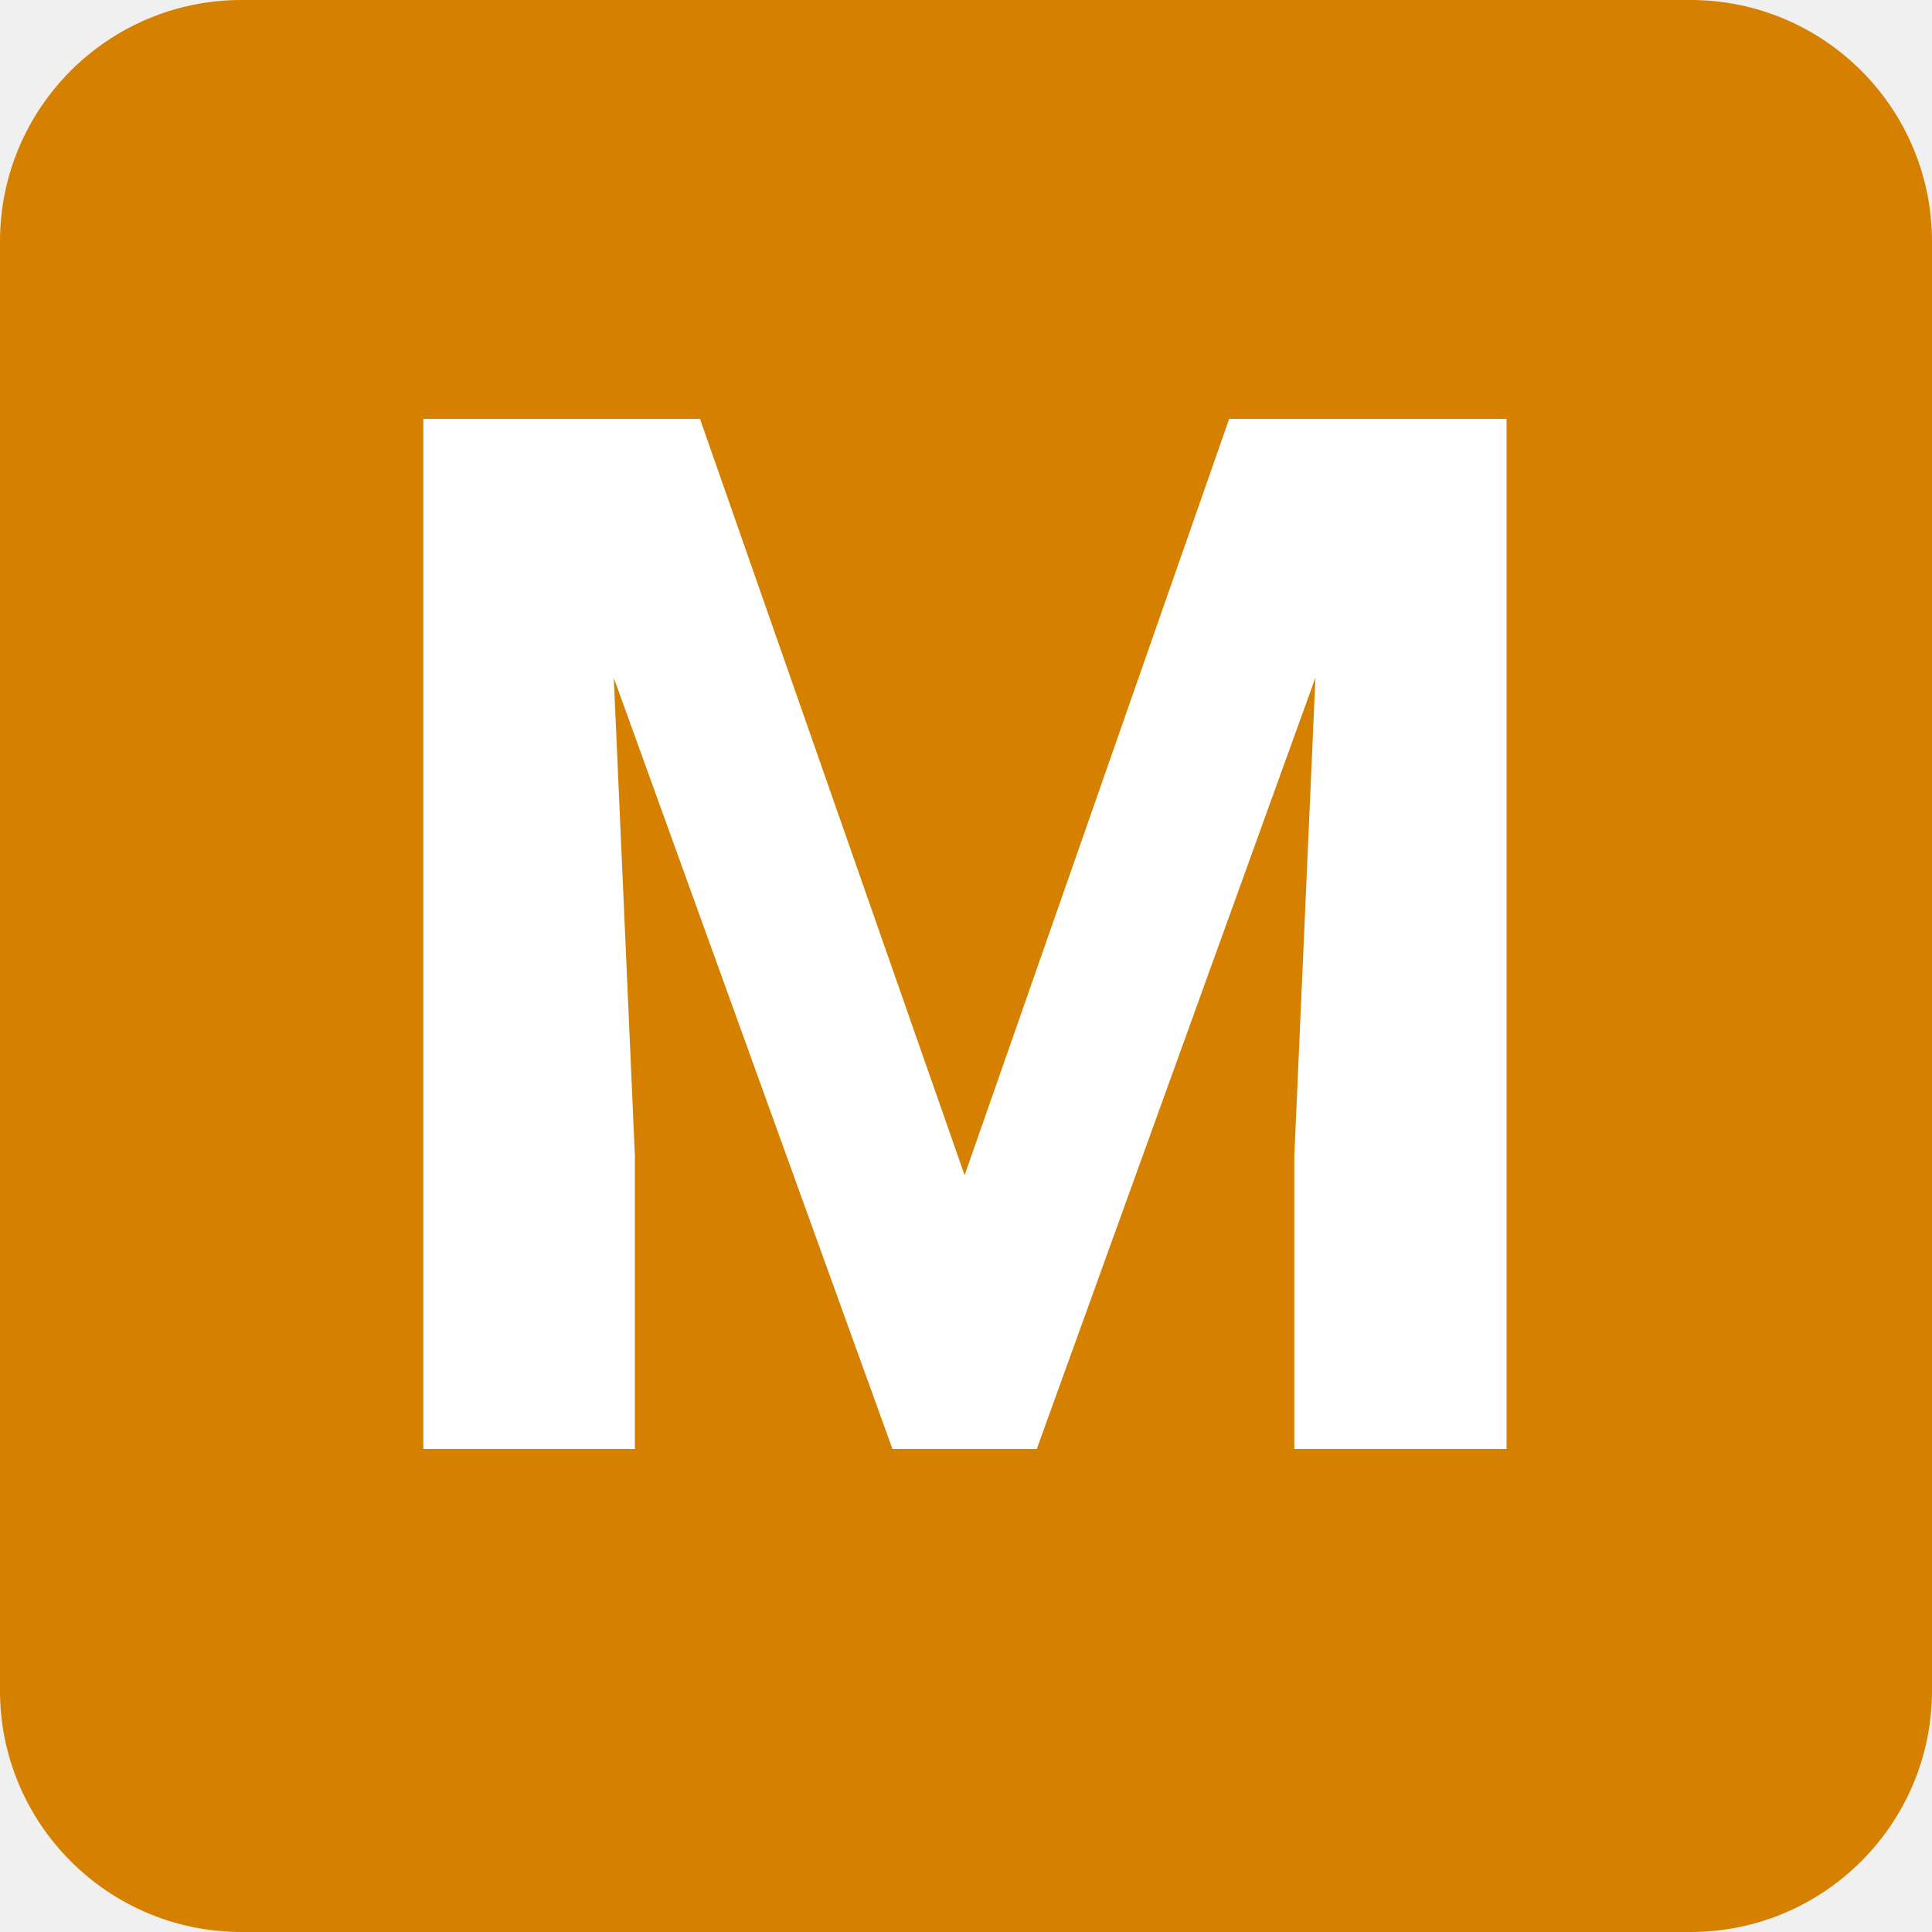
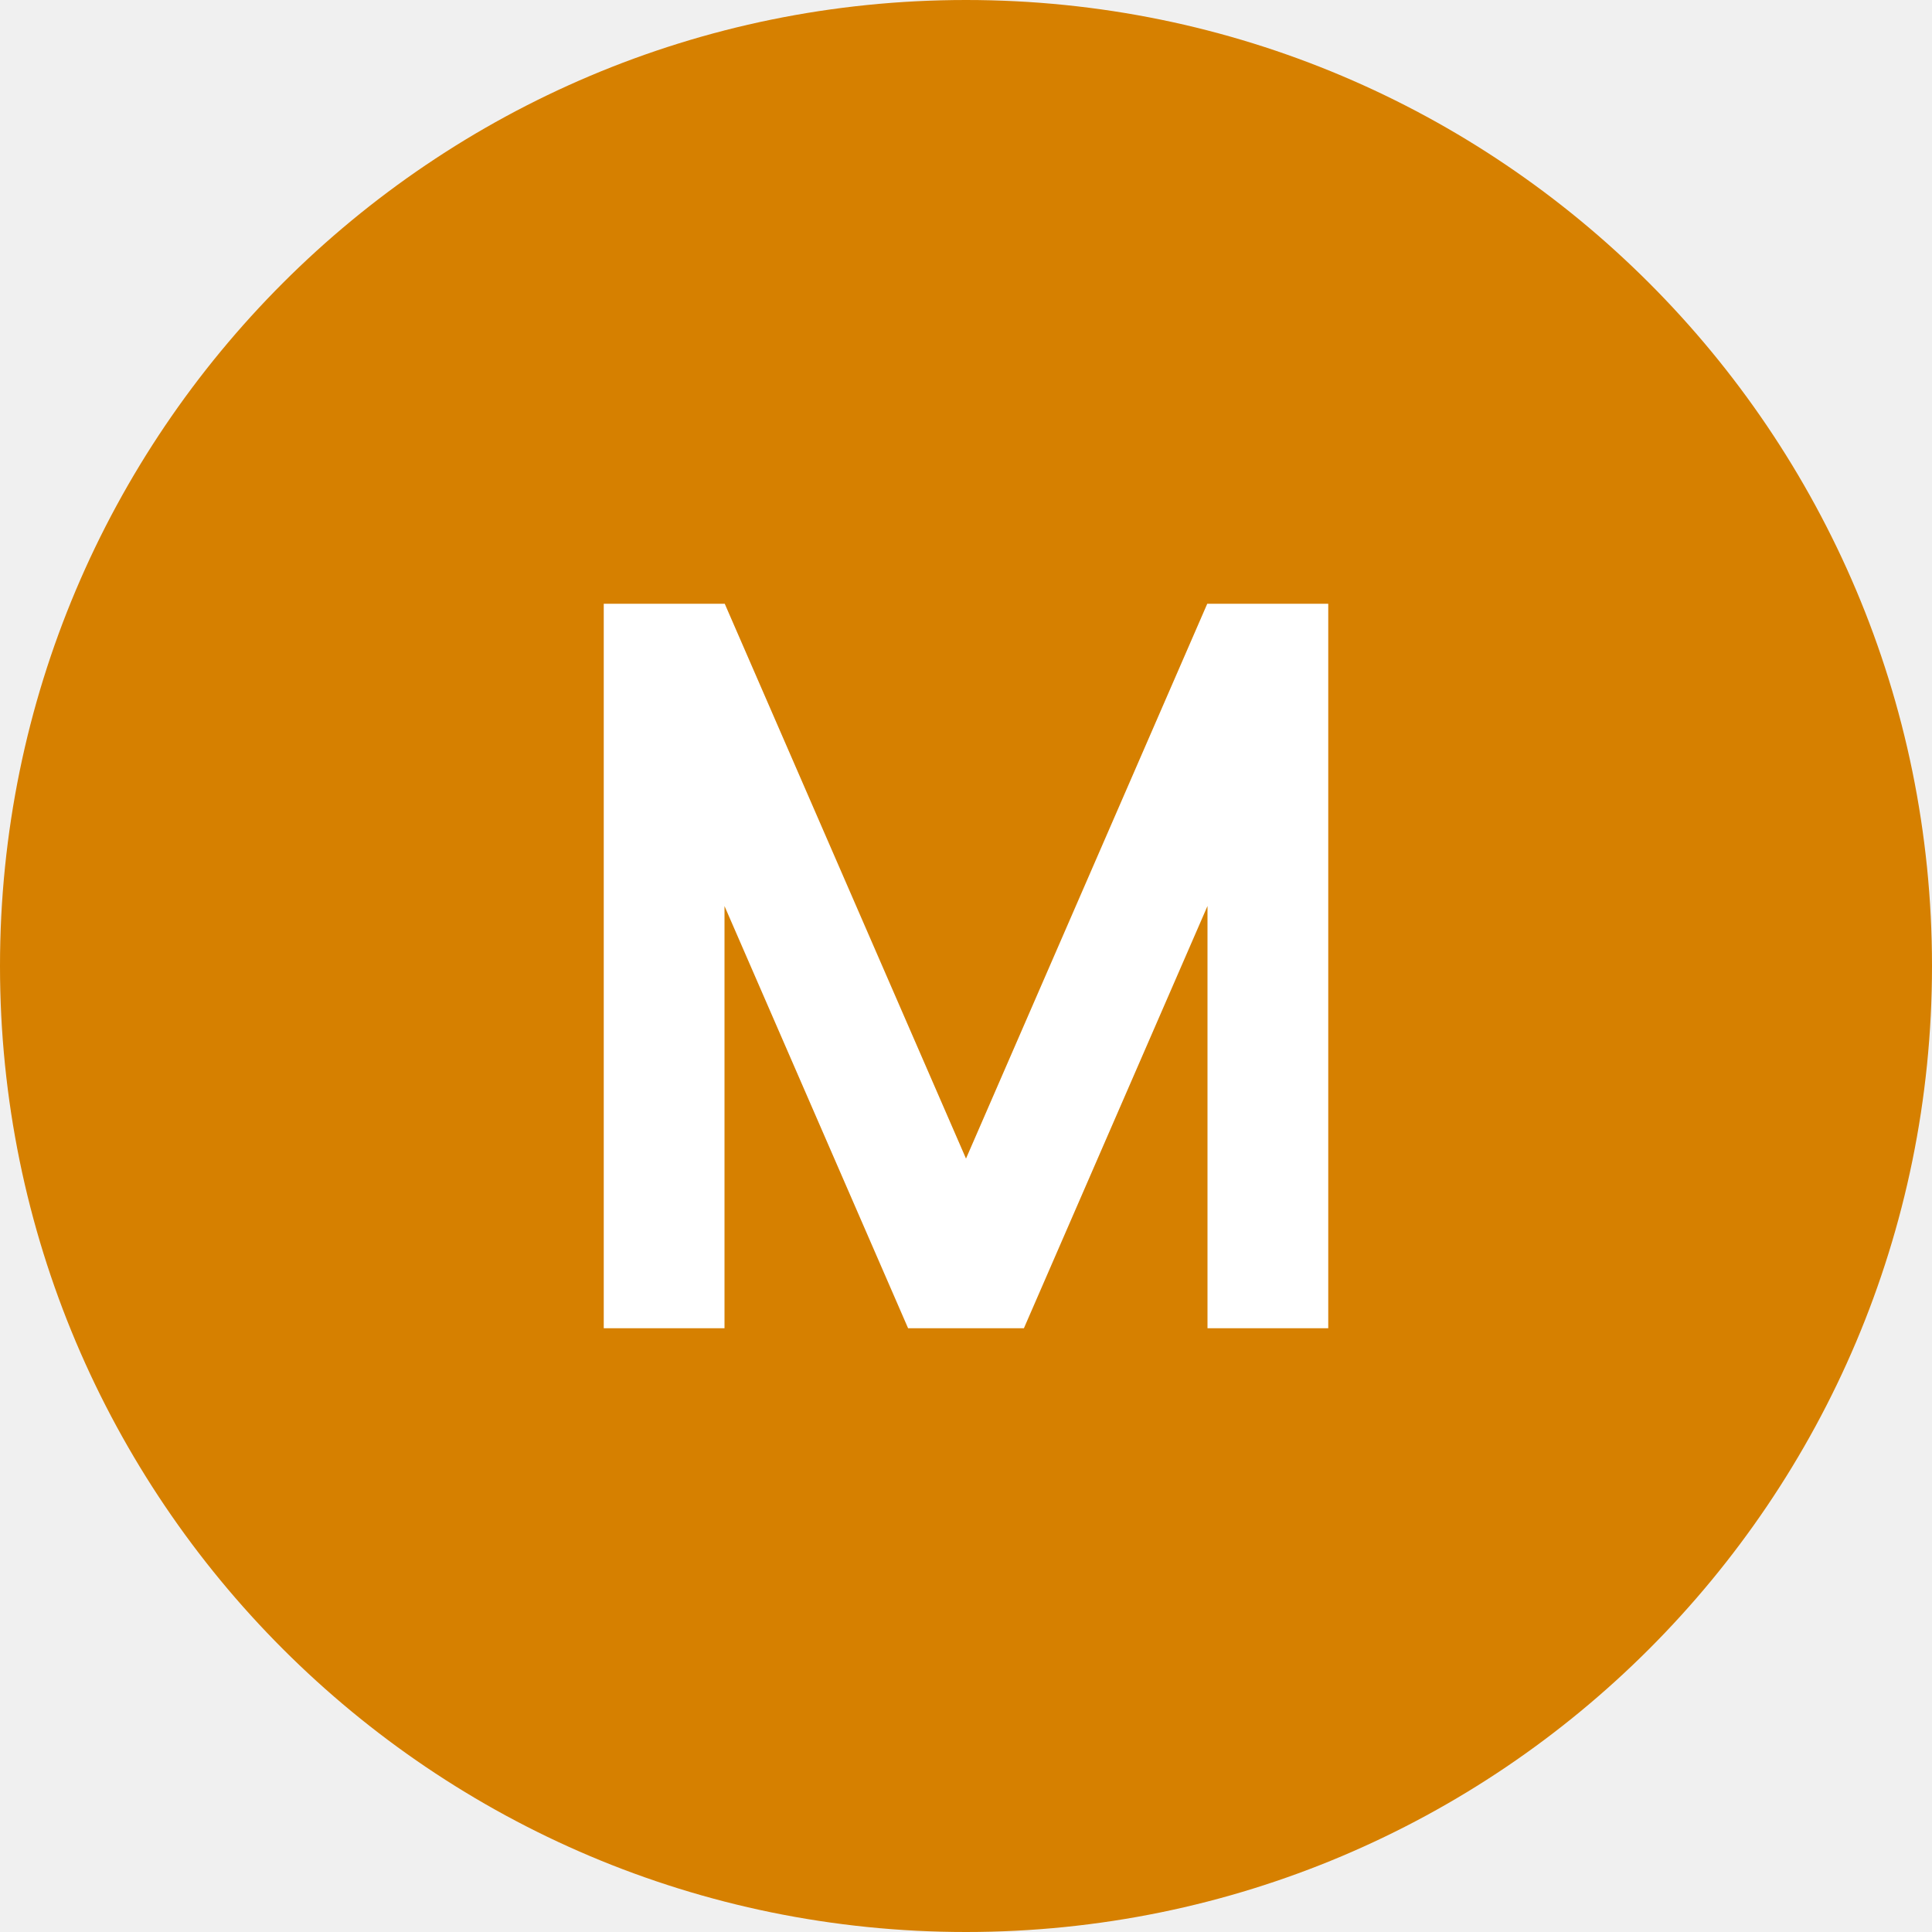
- <svg xmlns="http://www.w3.org/2000/svg" fill="none" width="32" height="32">
-   <rect width="32" height="32" rx="4" fill="#D68000" />
-   <path d="M8.617 6.938h2.977l4.383 12.527 4.382-12.527h2.977L17.172 24h-2.39L8.616 6.937Zm-1.605 0h2.965l.539 12.21V24H7.012V6.937Zm14.965 0h2.976V24h-3.515v-4.852l.539-12.21Z" fill="#fff" />
+ <svg xmlns="http://www.w3.org/2000/svg" width="32" height="32" viewBox="0 0 32 32" fill="none">
+   <circle cx="16" cy="16" r="16" fill="#D68000" />
+   <path d="M19.996 10H22V22H20V15.006L16.959 22H15.041L12 15.007V22H10L10 10L12 10L12.004 10L16 19.19L19.996 10Z" fill="white" />
</svg>
